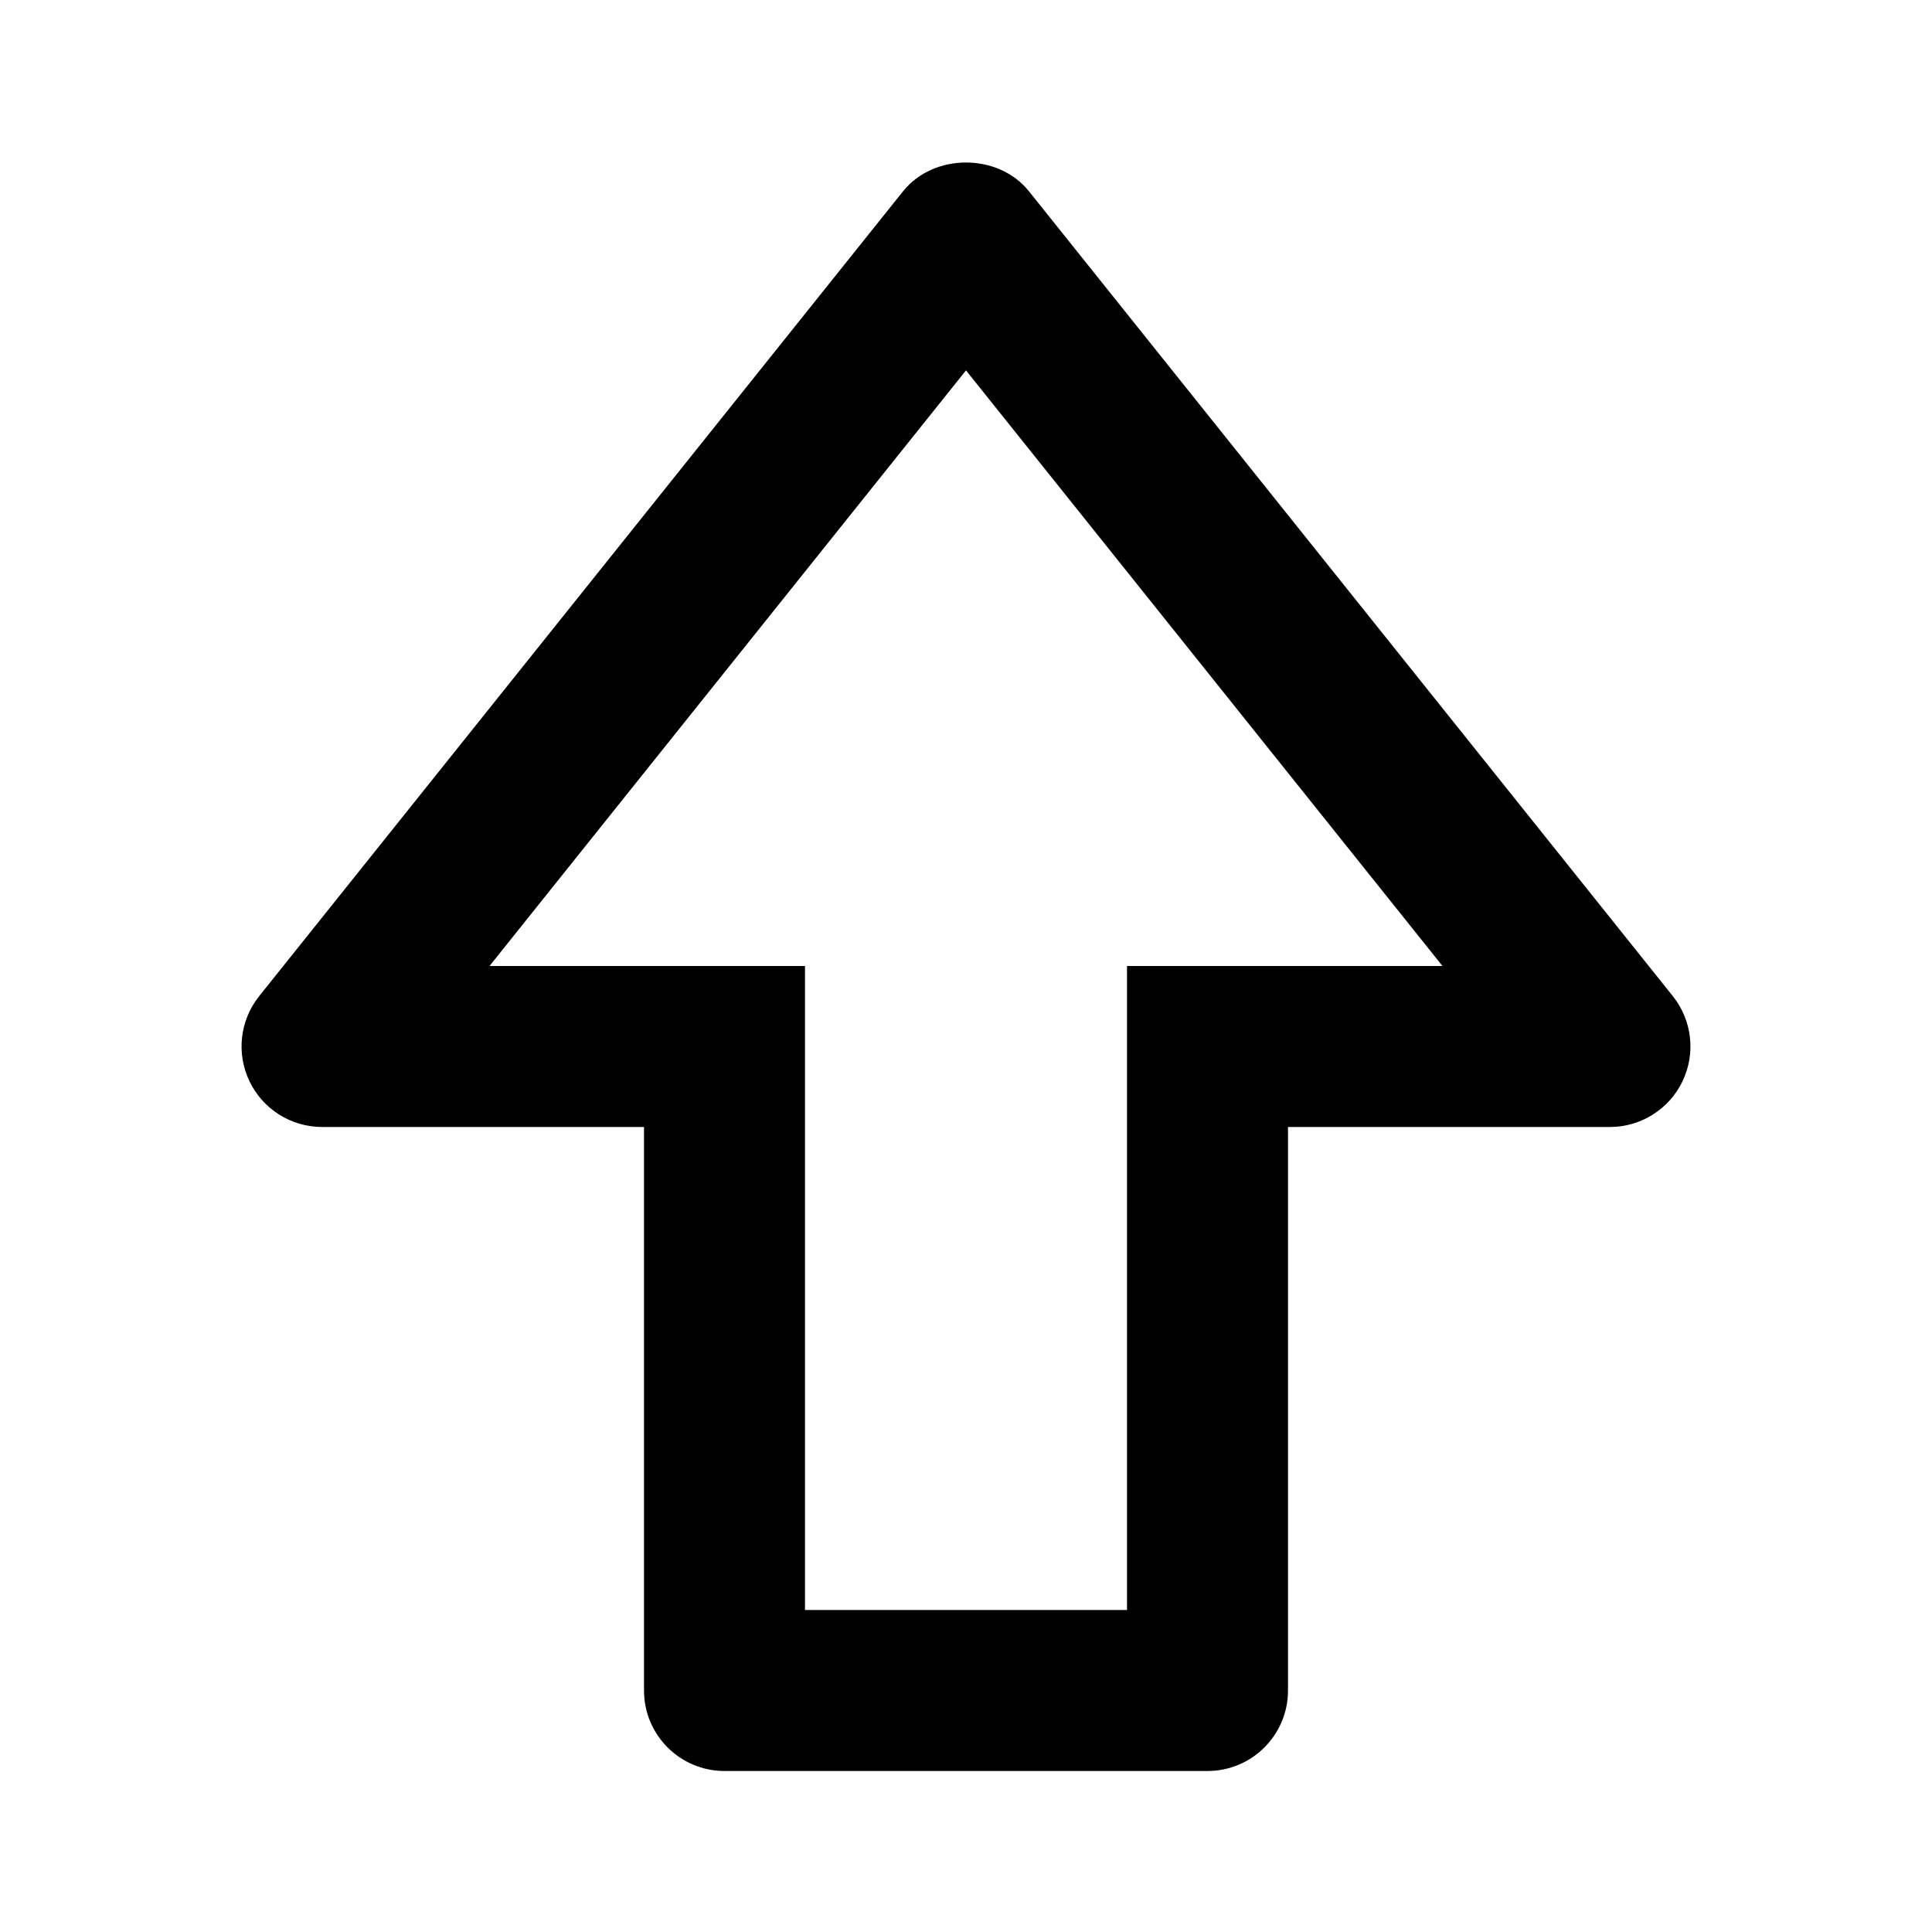
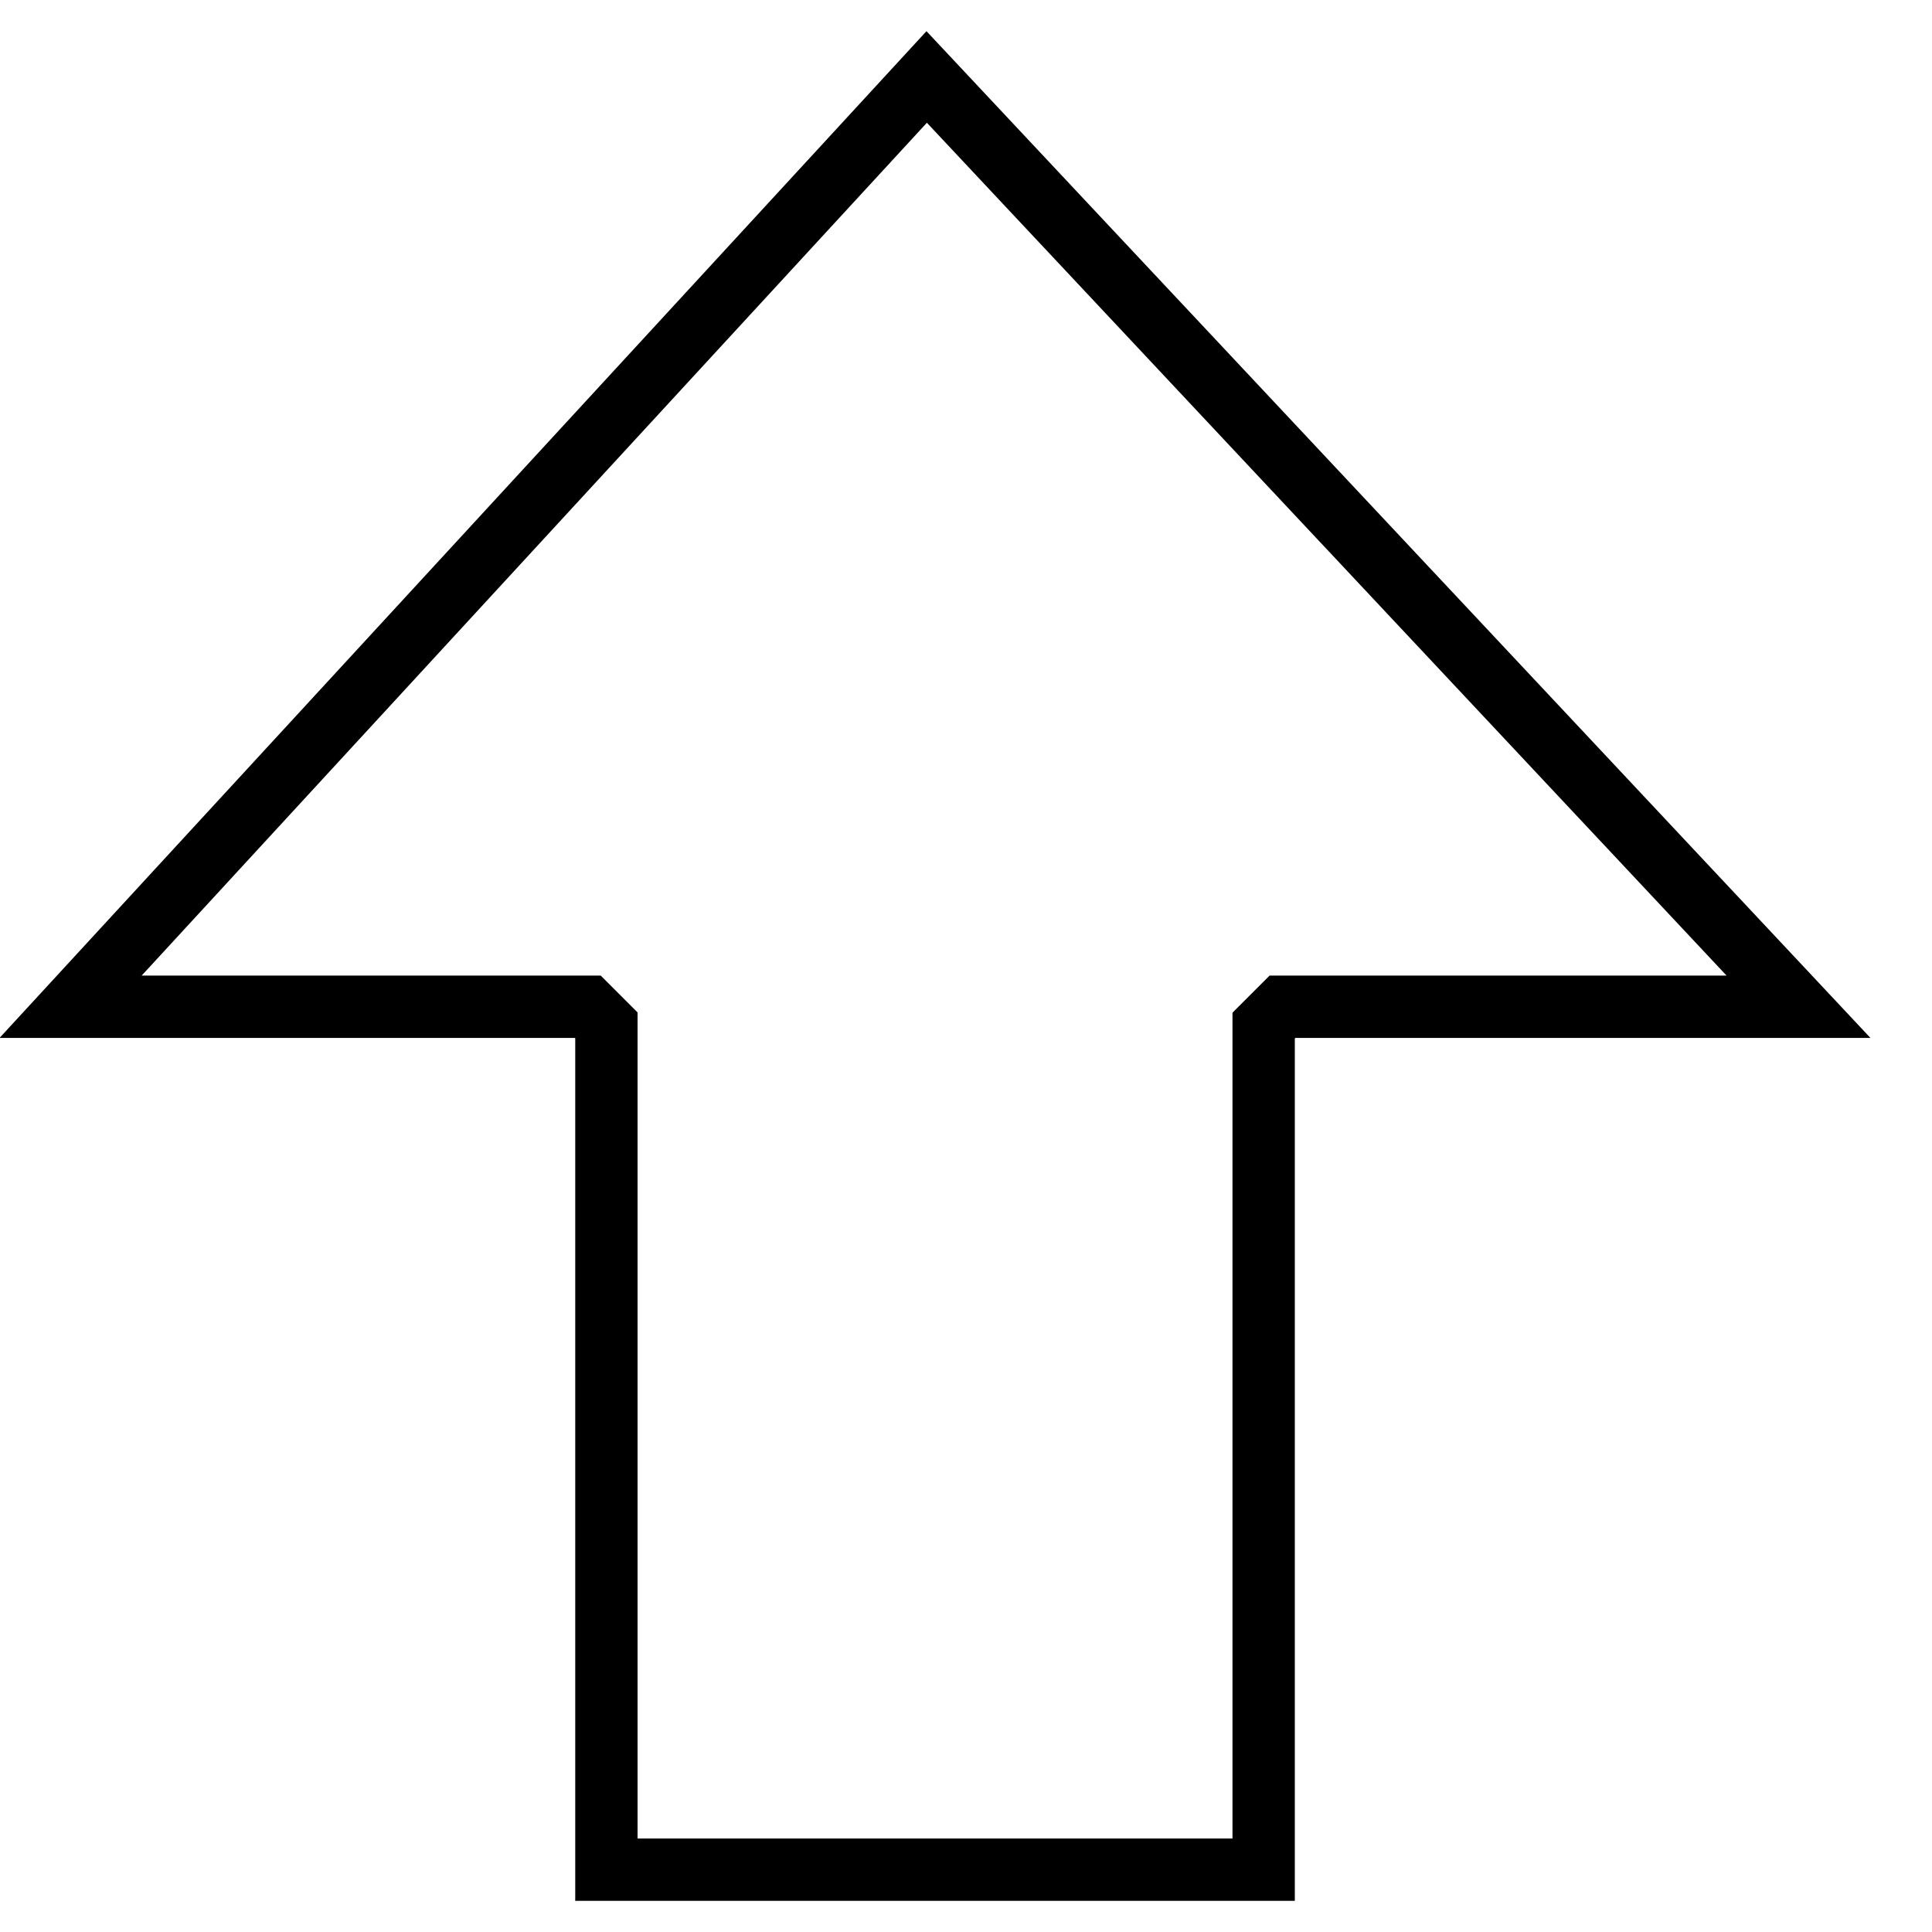
- <svg xmlns="http://www.w3.org/2000/svg" width="24px" height="24px" viewBox="0 0 24 24">
-   <path d="M12.781 2.375c-.381-.475-1.181-.475-1.562 0l-8 10A1.001 1.001 0 0 0 4 14h4v7a1 1 0 0 0 1 1h6a1 1 0 0 0 1-1v-7h4a1.001 1.001 0 0 0 .781-1.625l-8-10zM15 12h-1v8h-4v-8H6.081L12 4.601 17.919 12H15z" />
+ <svg xmlns="http://www.w3.org/2000/svg" width="31" height="31" viewBox="0 0 31 31" fill="none">
+   <path d="M20.276 16.664V30H9.73V16.659V16.452L9.583 16.305L9.578 16.3L9.432 16.154H9.225H1.133L14.869 1.235L28.858 16.154H20.785H20.578L20.432 16.3L20.427 16.305L20.422 16.31L20.276 16.456V16.664Z" stroke="black" />
</svg>
